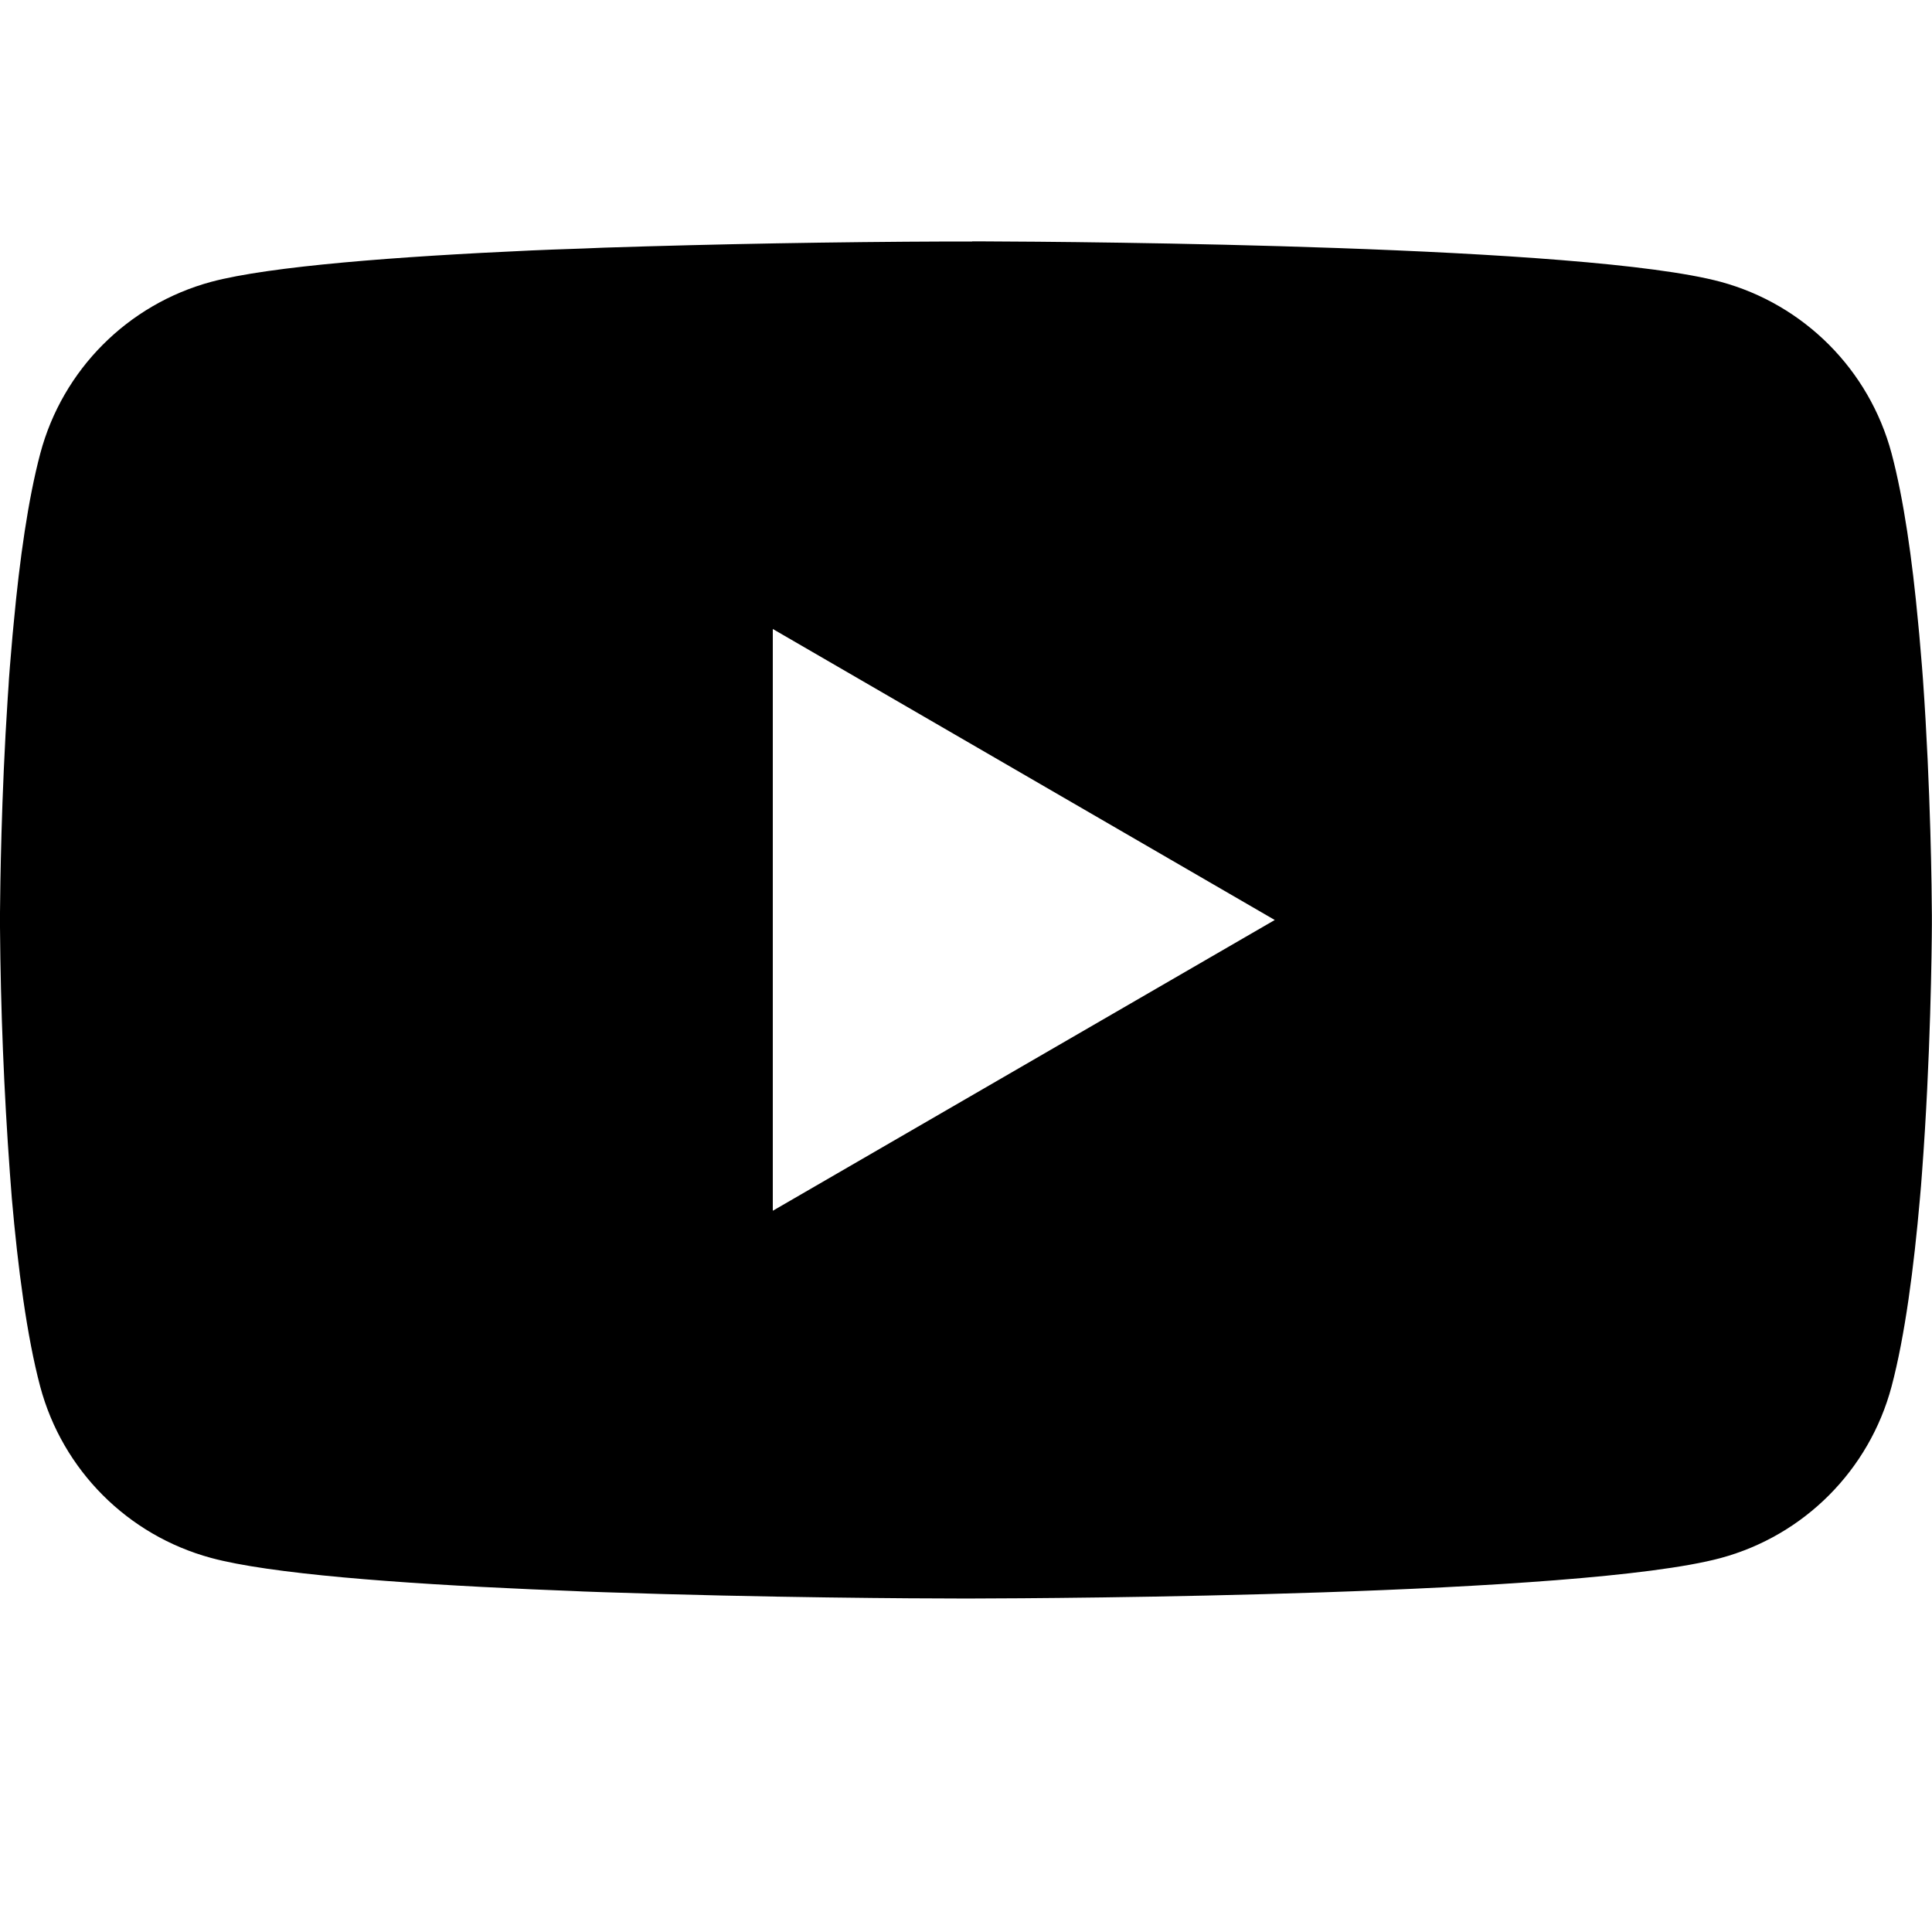
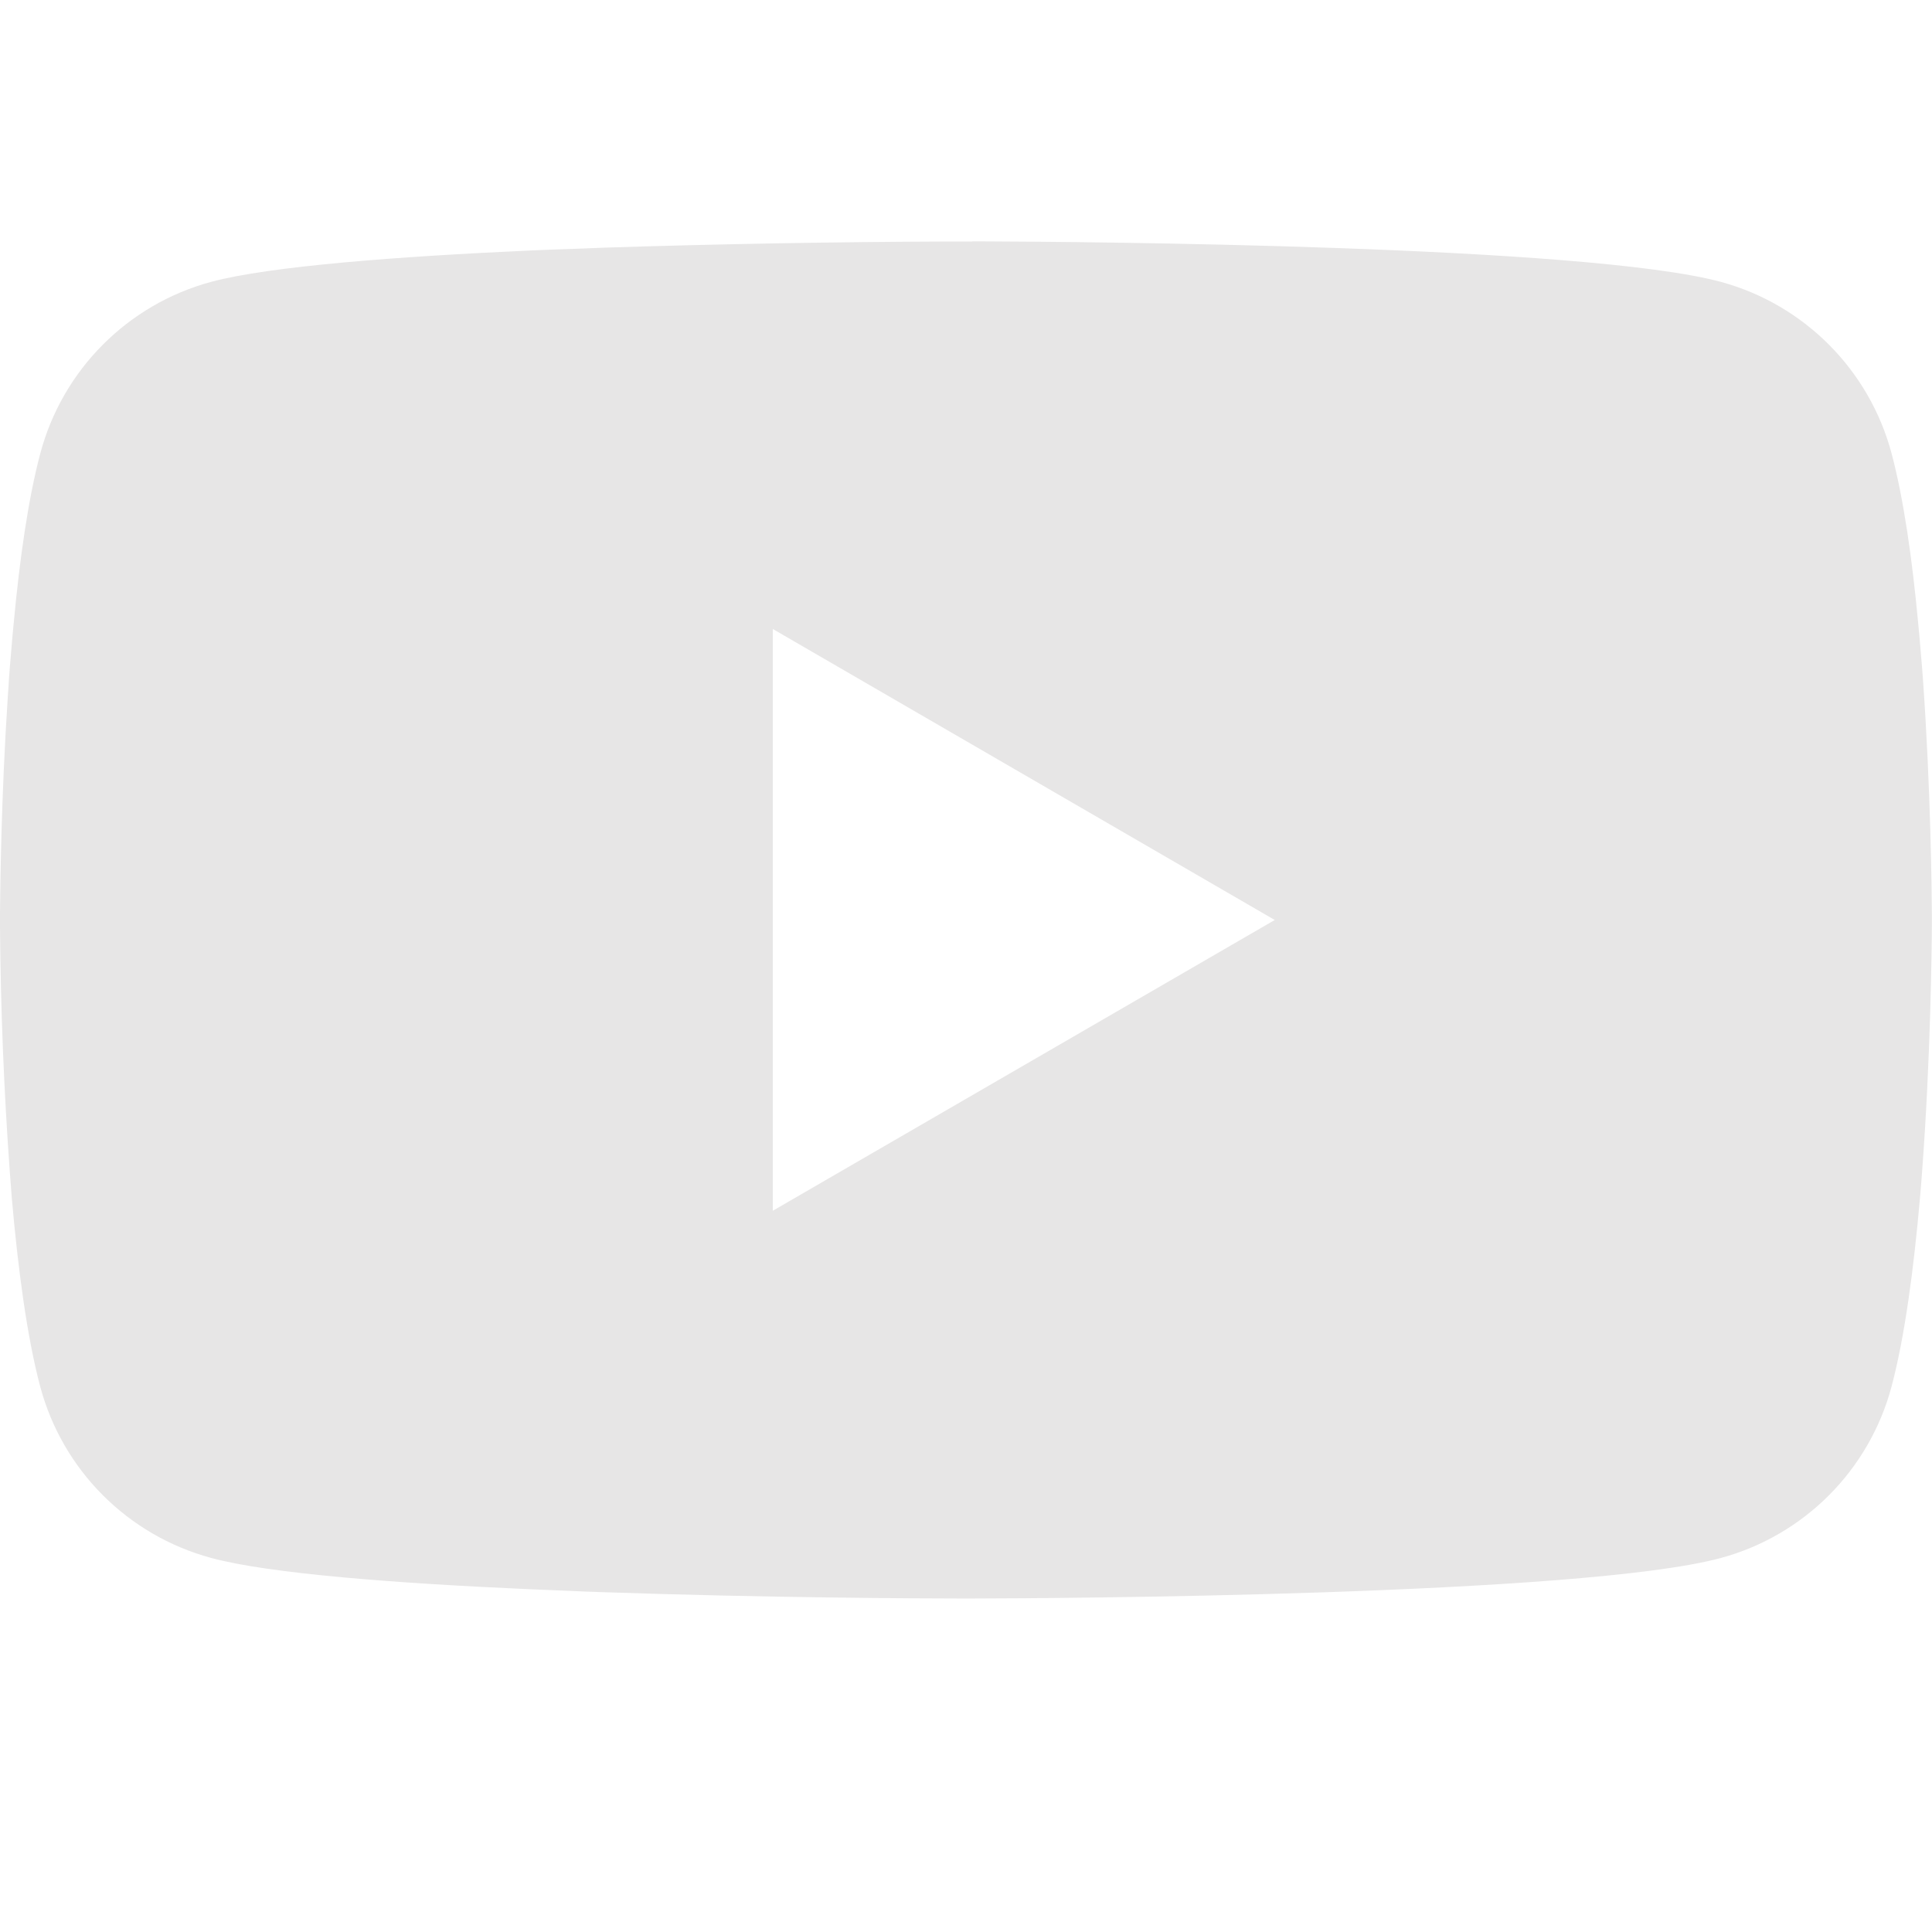
- <svg xmlns="http://www.w3.org/2000/svg" width="16" height="16" fill="currentColor" class="bi bi-youtube" viewBox="0 0 16 16">
+ <svg xmlns="http://www.w3.org/2000/svg" width="16" height="16" fill="#e7e6e6" class="bi bi-youtube" viewBox="0 0 16 16">
  <path d="M8.051 1.999h.089c.822.003 4.987.033 6.11.335a2.01 2.01 0 0 1 1.415 1.42c.101.38.172.883.22 1.402l.01.104.022.26.008.104c.065.914.073 1.77.074 1.957v.075c-.001.194-.01 1.108-.082 2.06l-.008.105-.009.104c-.05.572-.124 1.14-.235 1.558a2.007 2.007 0 0 1-1.415 1.42c-1.16.312-5.569.334-6.18.335h-.142c-.309 0-1.587-.006-2.927-.052l-.17-.006-.087-.004-.171-.007-.171-.007c-1.11-.049-2.167-.128-2.654-.26a2.007 2.007 0 0 1-1.415-1.419c-.111-.417-.185-.986-.235-1.558L.09 9.82l-.008-.104A31.4 31.4 0 0 1 0 7.68v-.123c.002-.215.01-.958.064-1.778l.007-.103.003-.052.008-.104.022-.26.01-.104c.048-.519.119-1.023.22-1.402a2.007 2.007 0 0 1 1.415-1.42c.487-.13 1.544-.21 2.654-.26l.17-.007.172-.006.086-.003.171-.007A99.788 99.788 0 0 1 7.858 2h.193zM6.4 5.209v4.818l4.157-2.408L6.4 5.209z" />
</svg>
